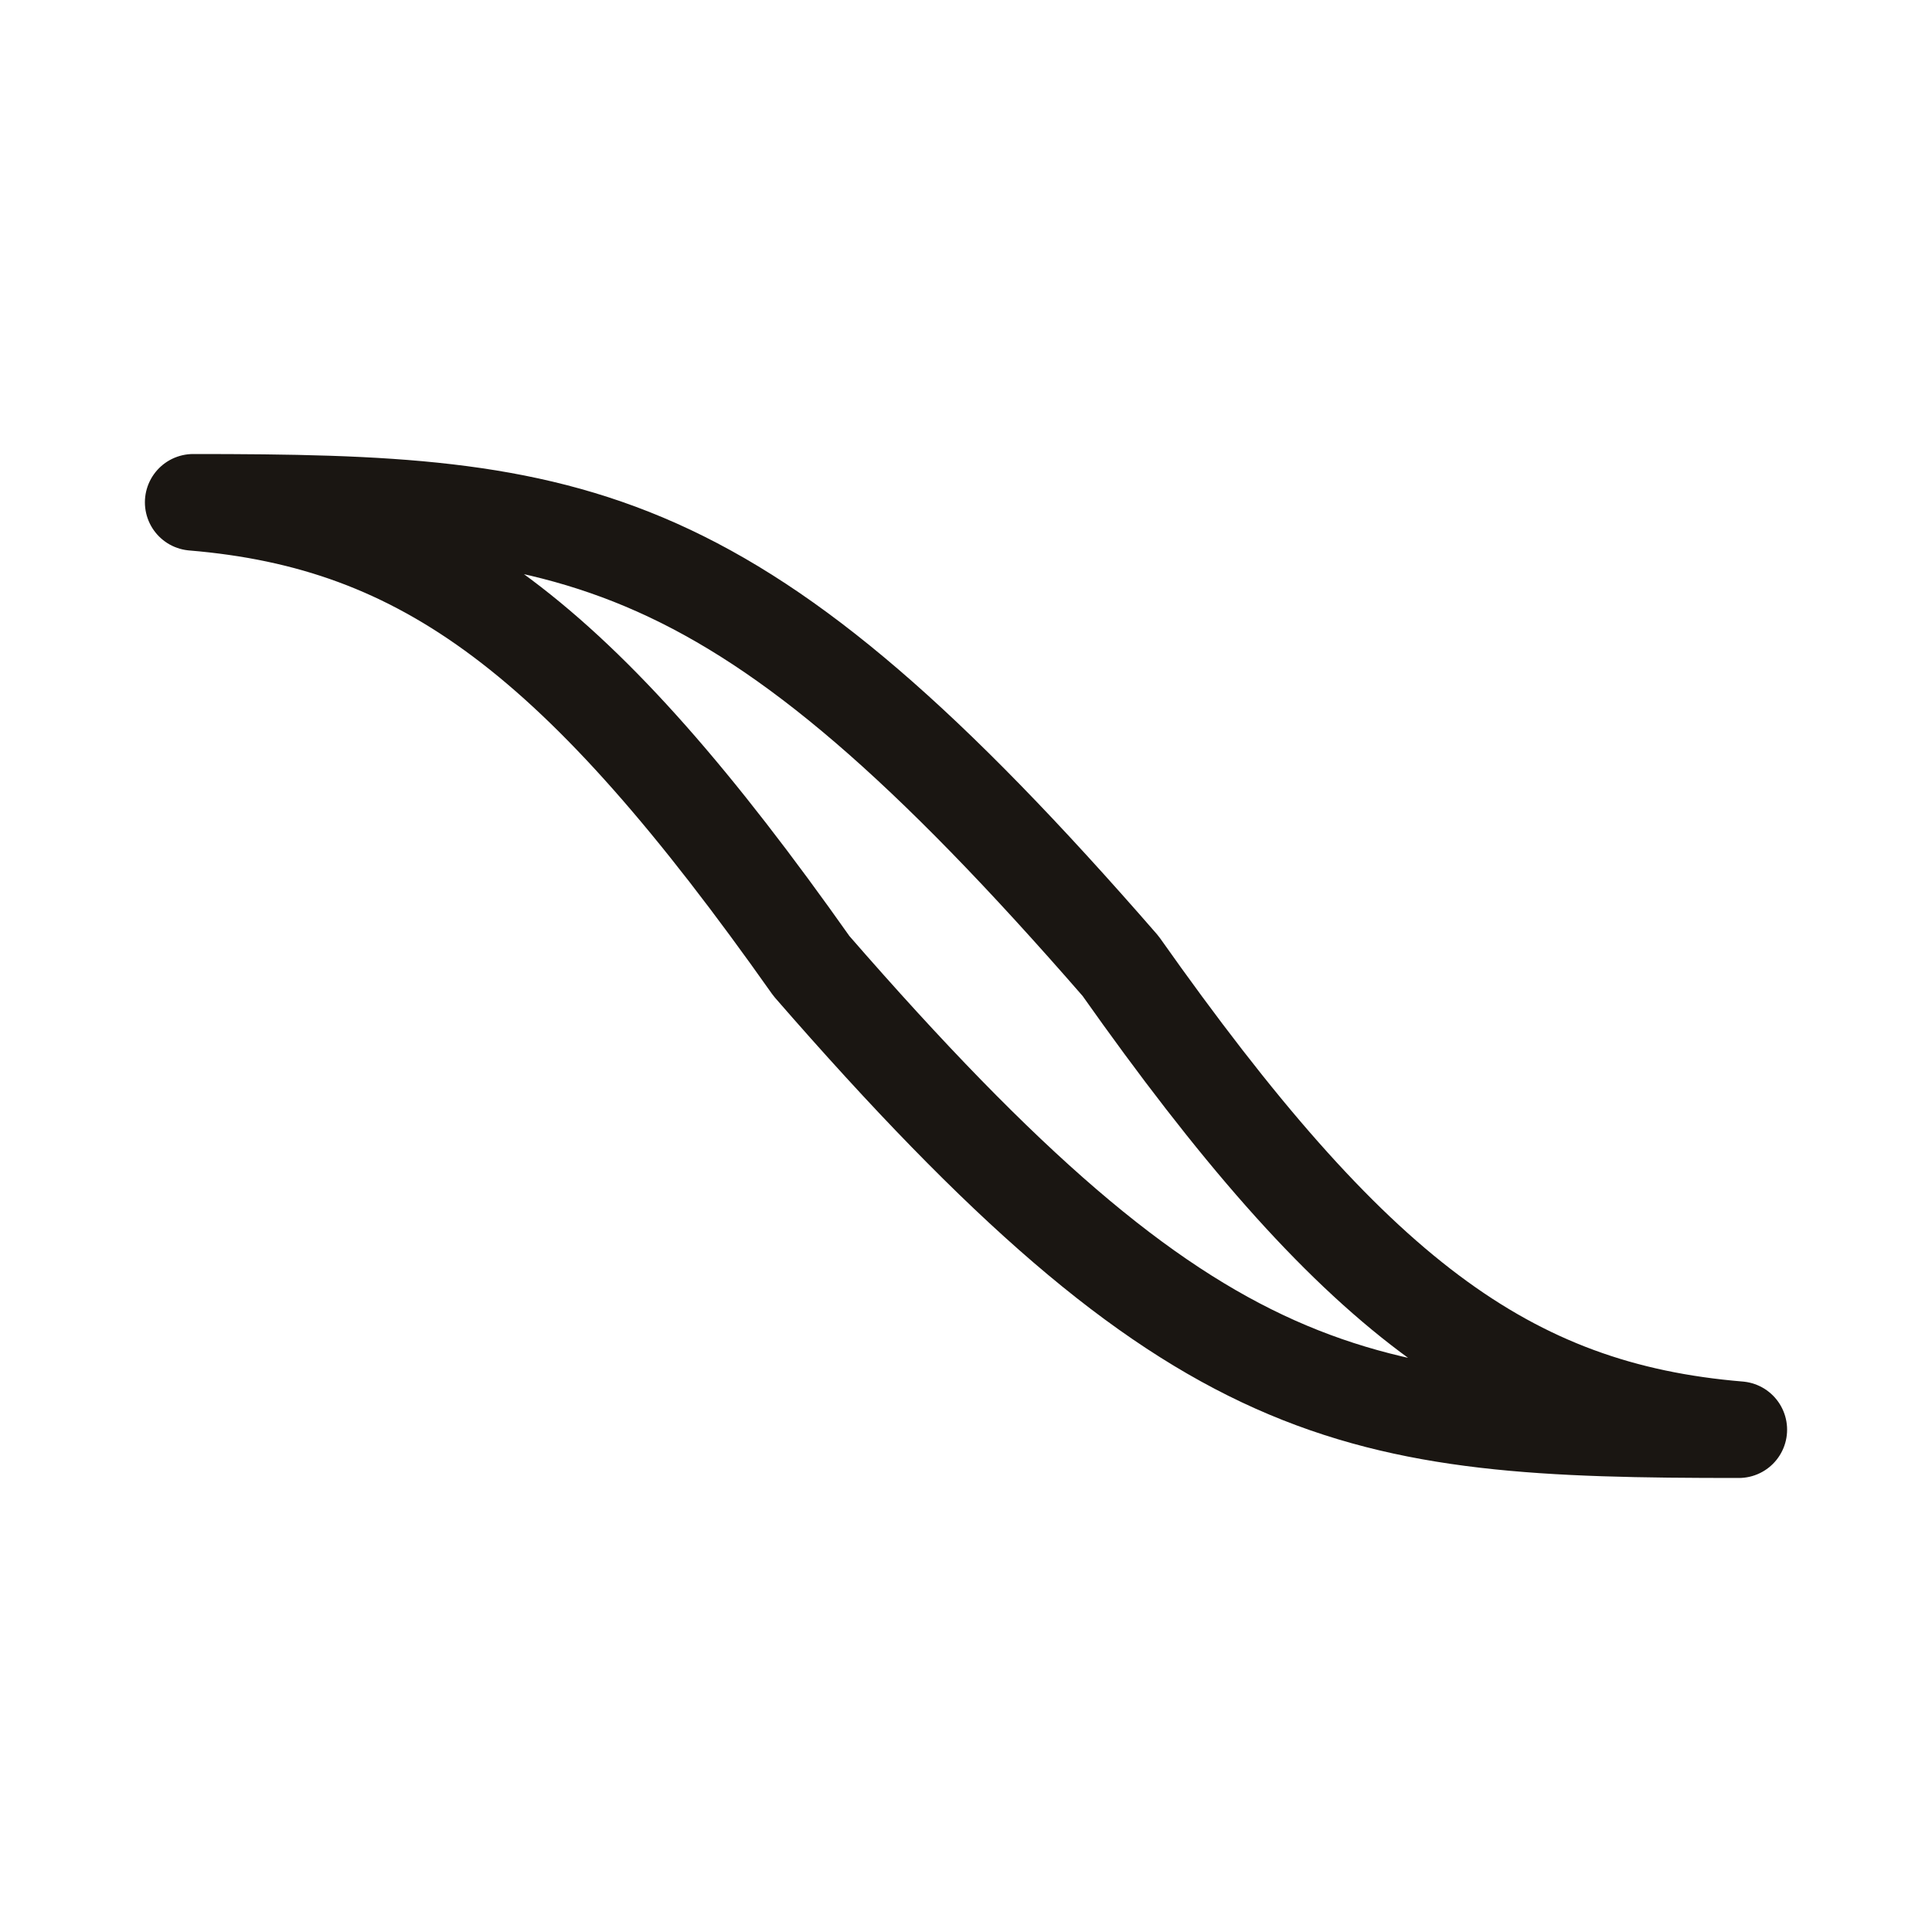
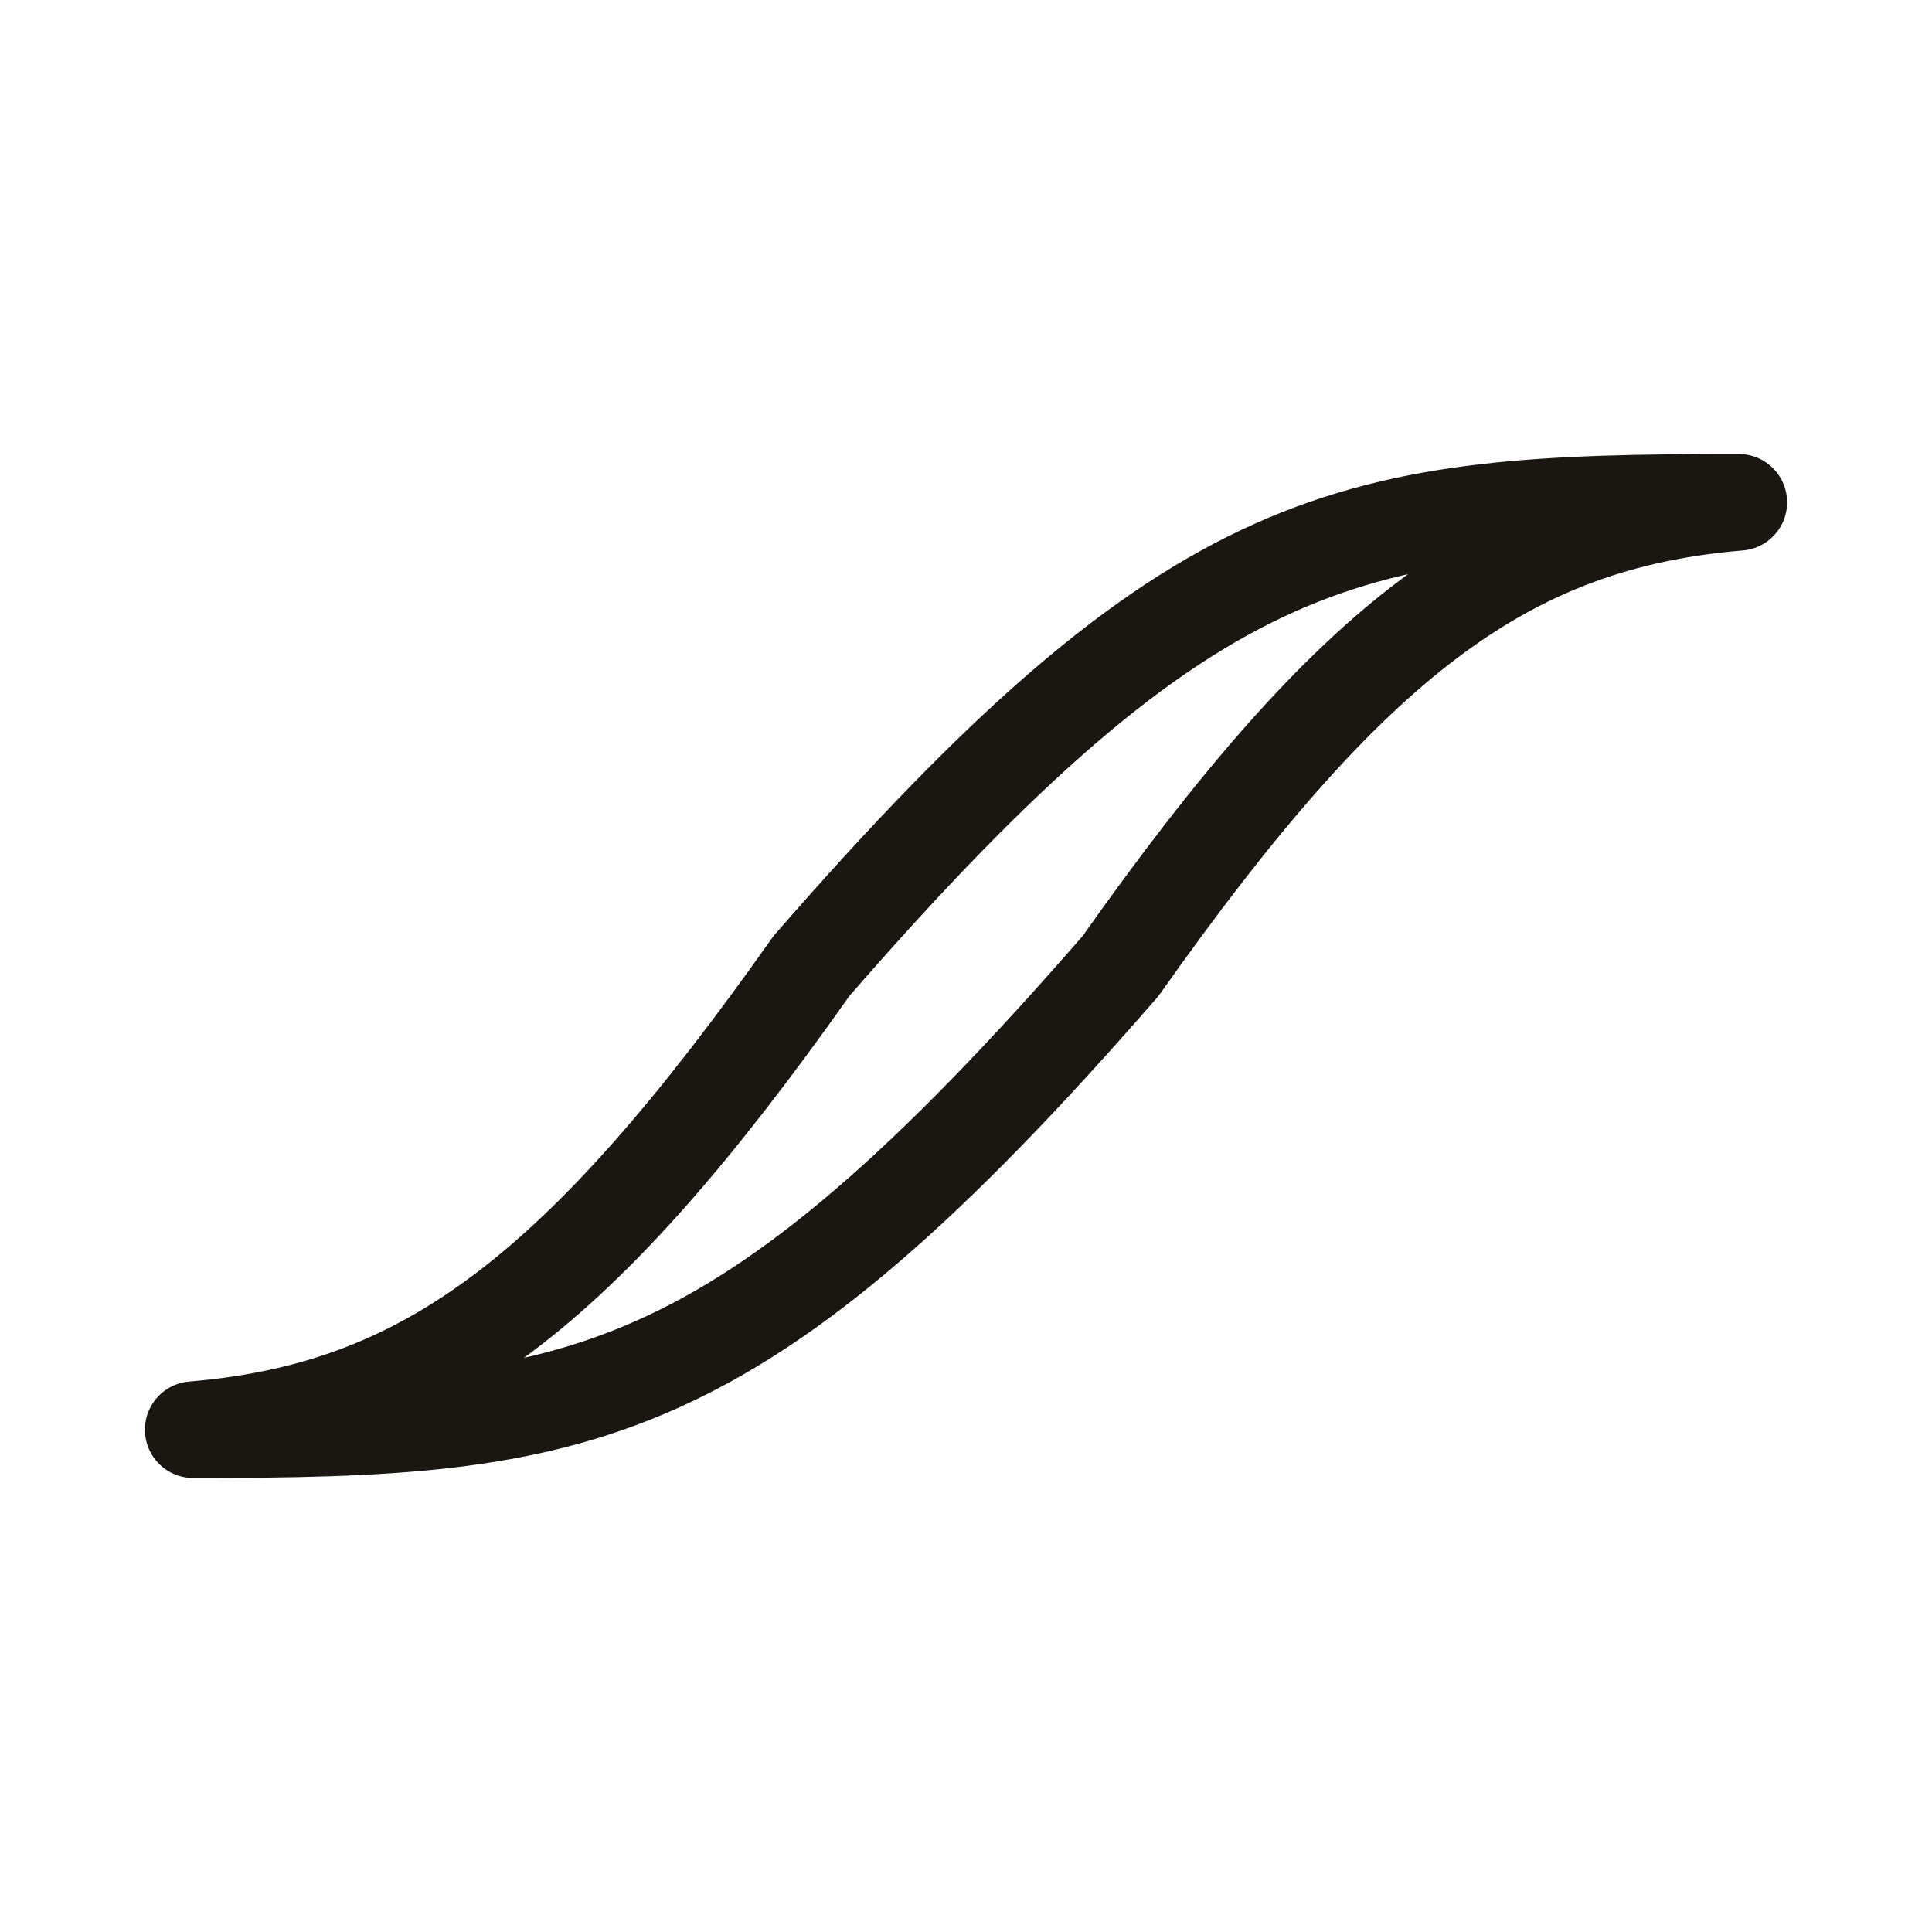
<svg xmlns="http://www.w3.org/2000/svg" viewBox="0 0 100 100">
  <style>
    /* Hysteresis B-H curve · adapts to OS theme.
       Square 100×100 viewBox so PNG exports come out square and the
       curve has breathing room at favicon sizes.
       Light fallback via stroke attribute on path; CSS overrides in dark.
       Stroke 5 (heavier than master) to read at 16px favicon slot. */
    @media (prefers-color-scheme: dark) {
      path { stroke: #ece5d6; }
    }
  </style>
  <g transform="translate(0, 20)">
-     <path d="M 10 6 C 30 6, 38 7, 58 30 C 70 47, 78 53, 90 54 C 70 54, 62 53, 42 30 C 30 13, 22 7, 10 6 Z" fill="none" stroke="#1a1612" stroke-width="5" stroke-linecap="round" stroke-linejoin="round" />
+     <path d="M 10 54 C 30 54, 38 53, 58 30 C 70 13, 78 7, 90 6 C 70 6, 62 7, 42 30 C 30 47, 22 53, 10 54 Z" fill="none" stroke="#1a1612" stroke-width="5" stroke-linecap="round" stroke-linejoin="round" />
  </g>
</svg>
